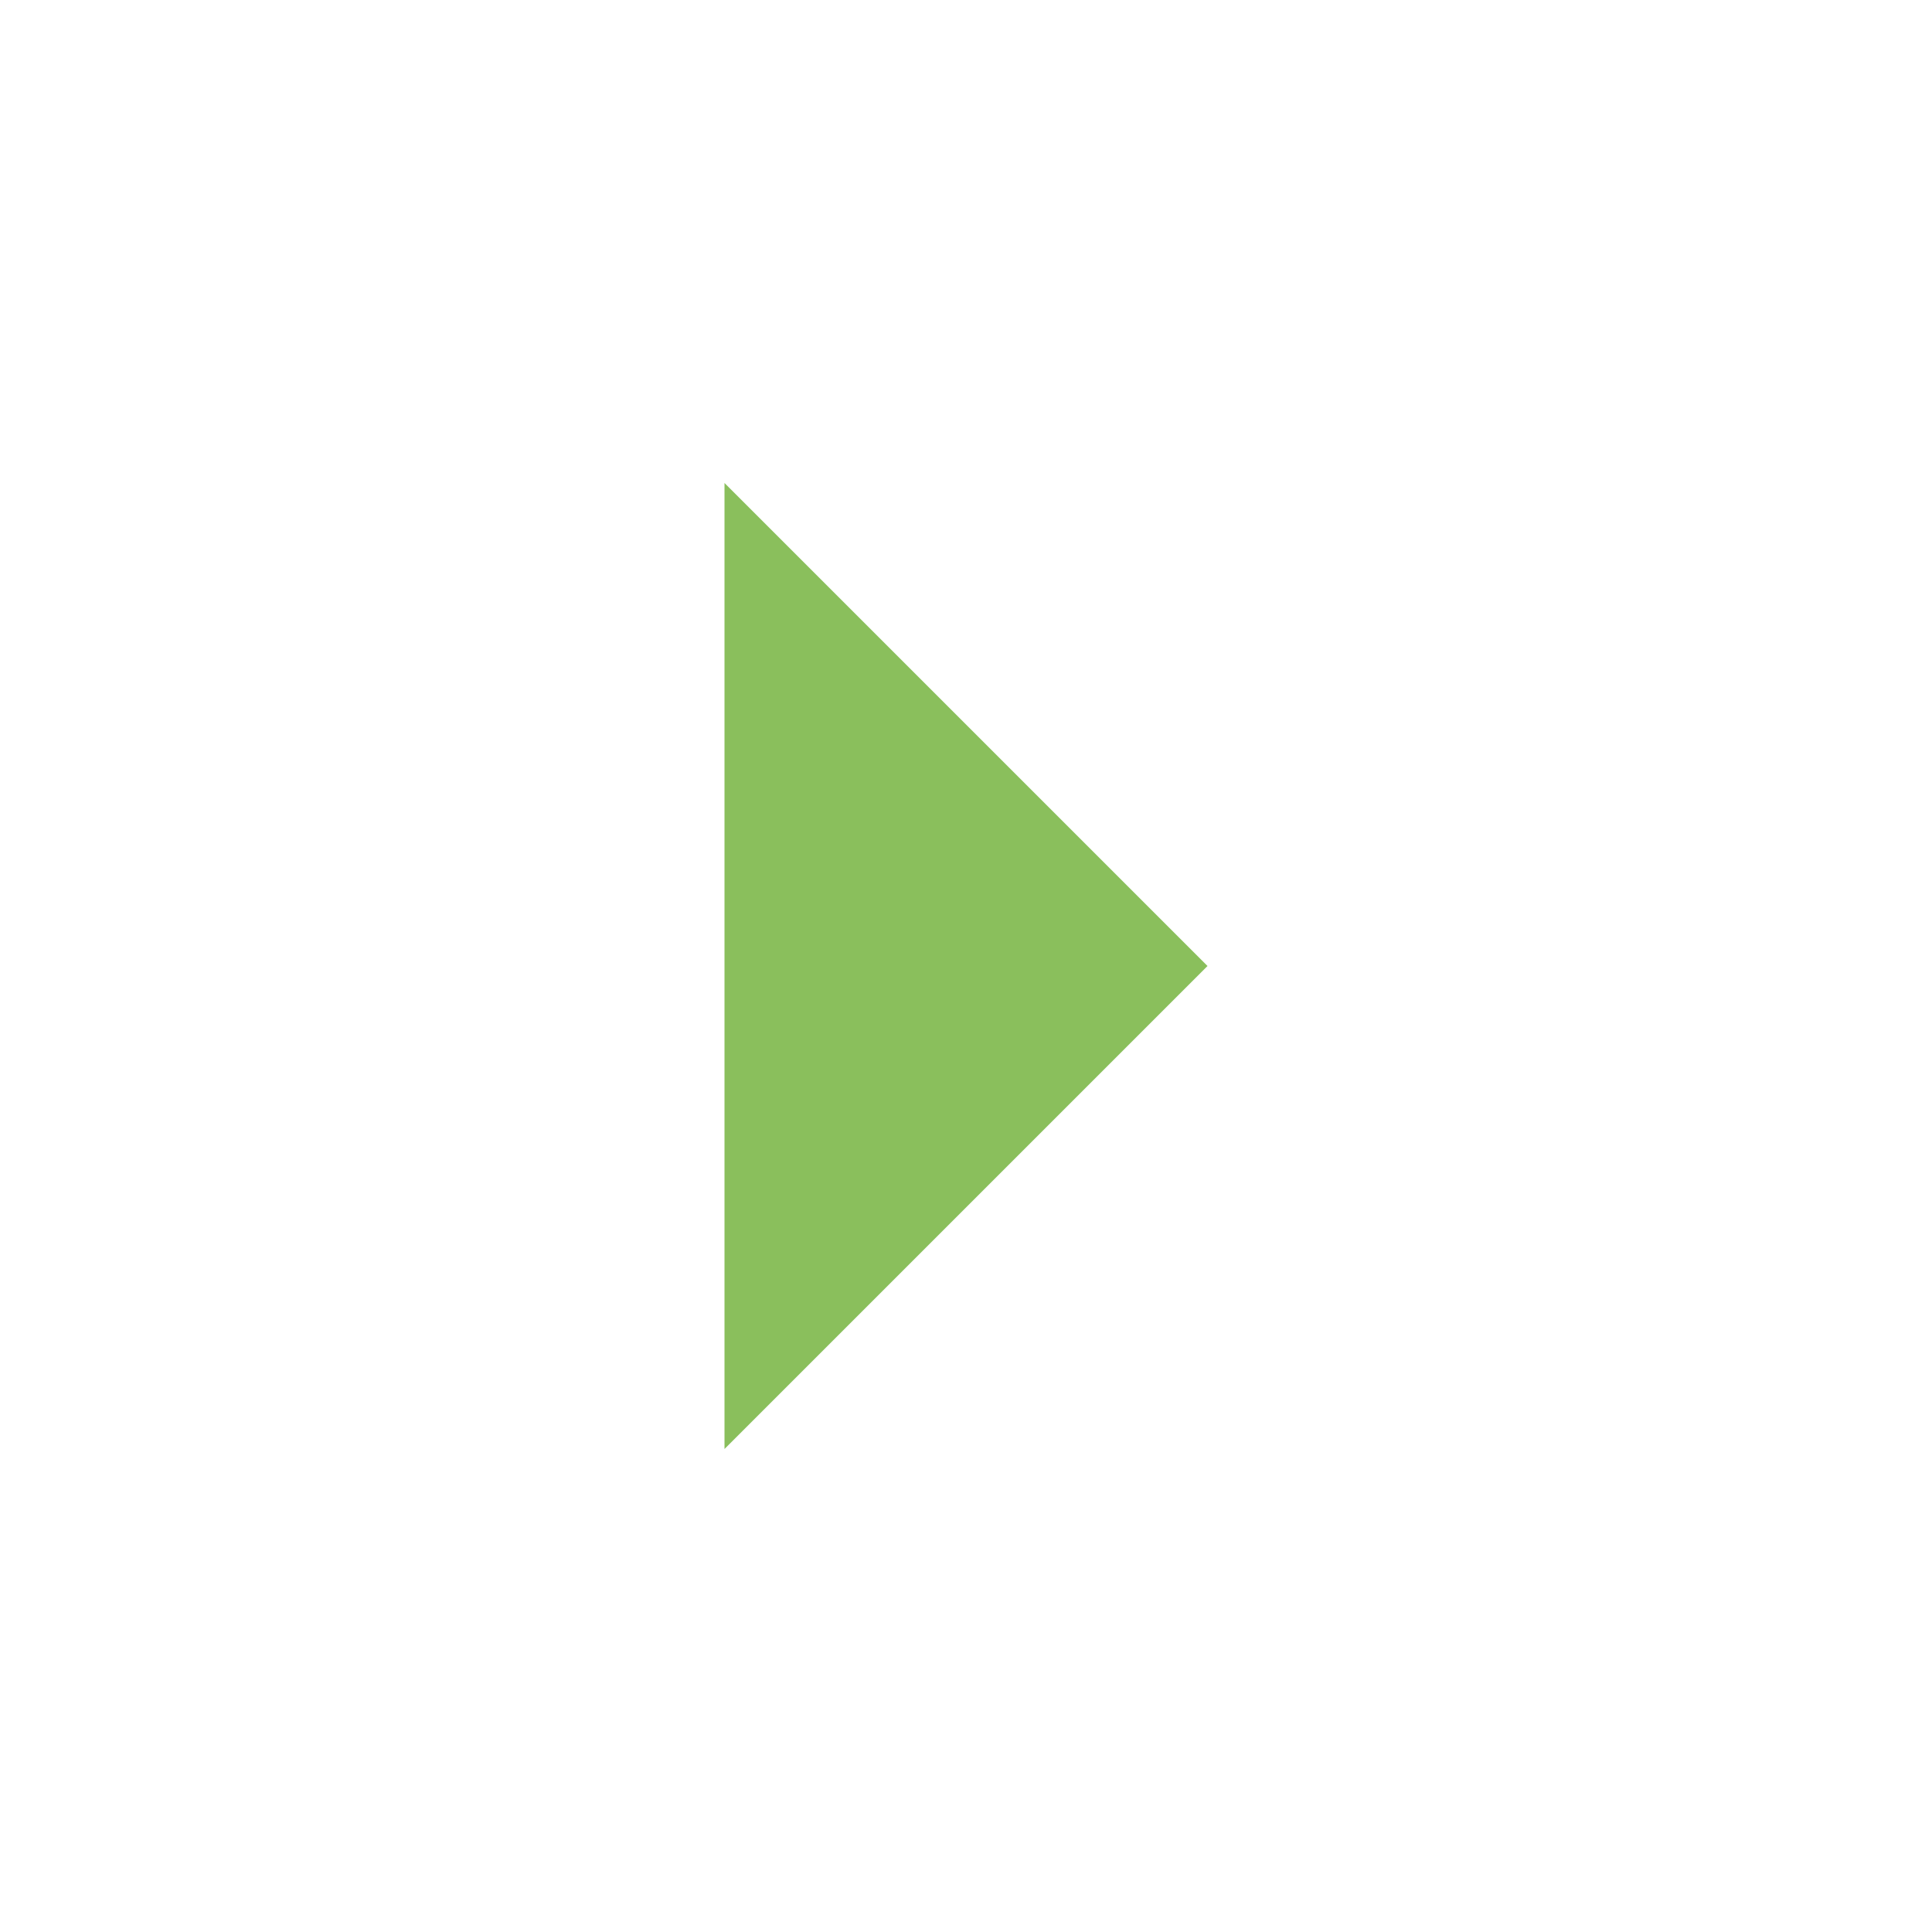
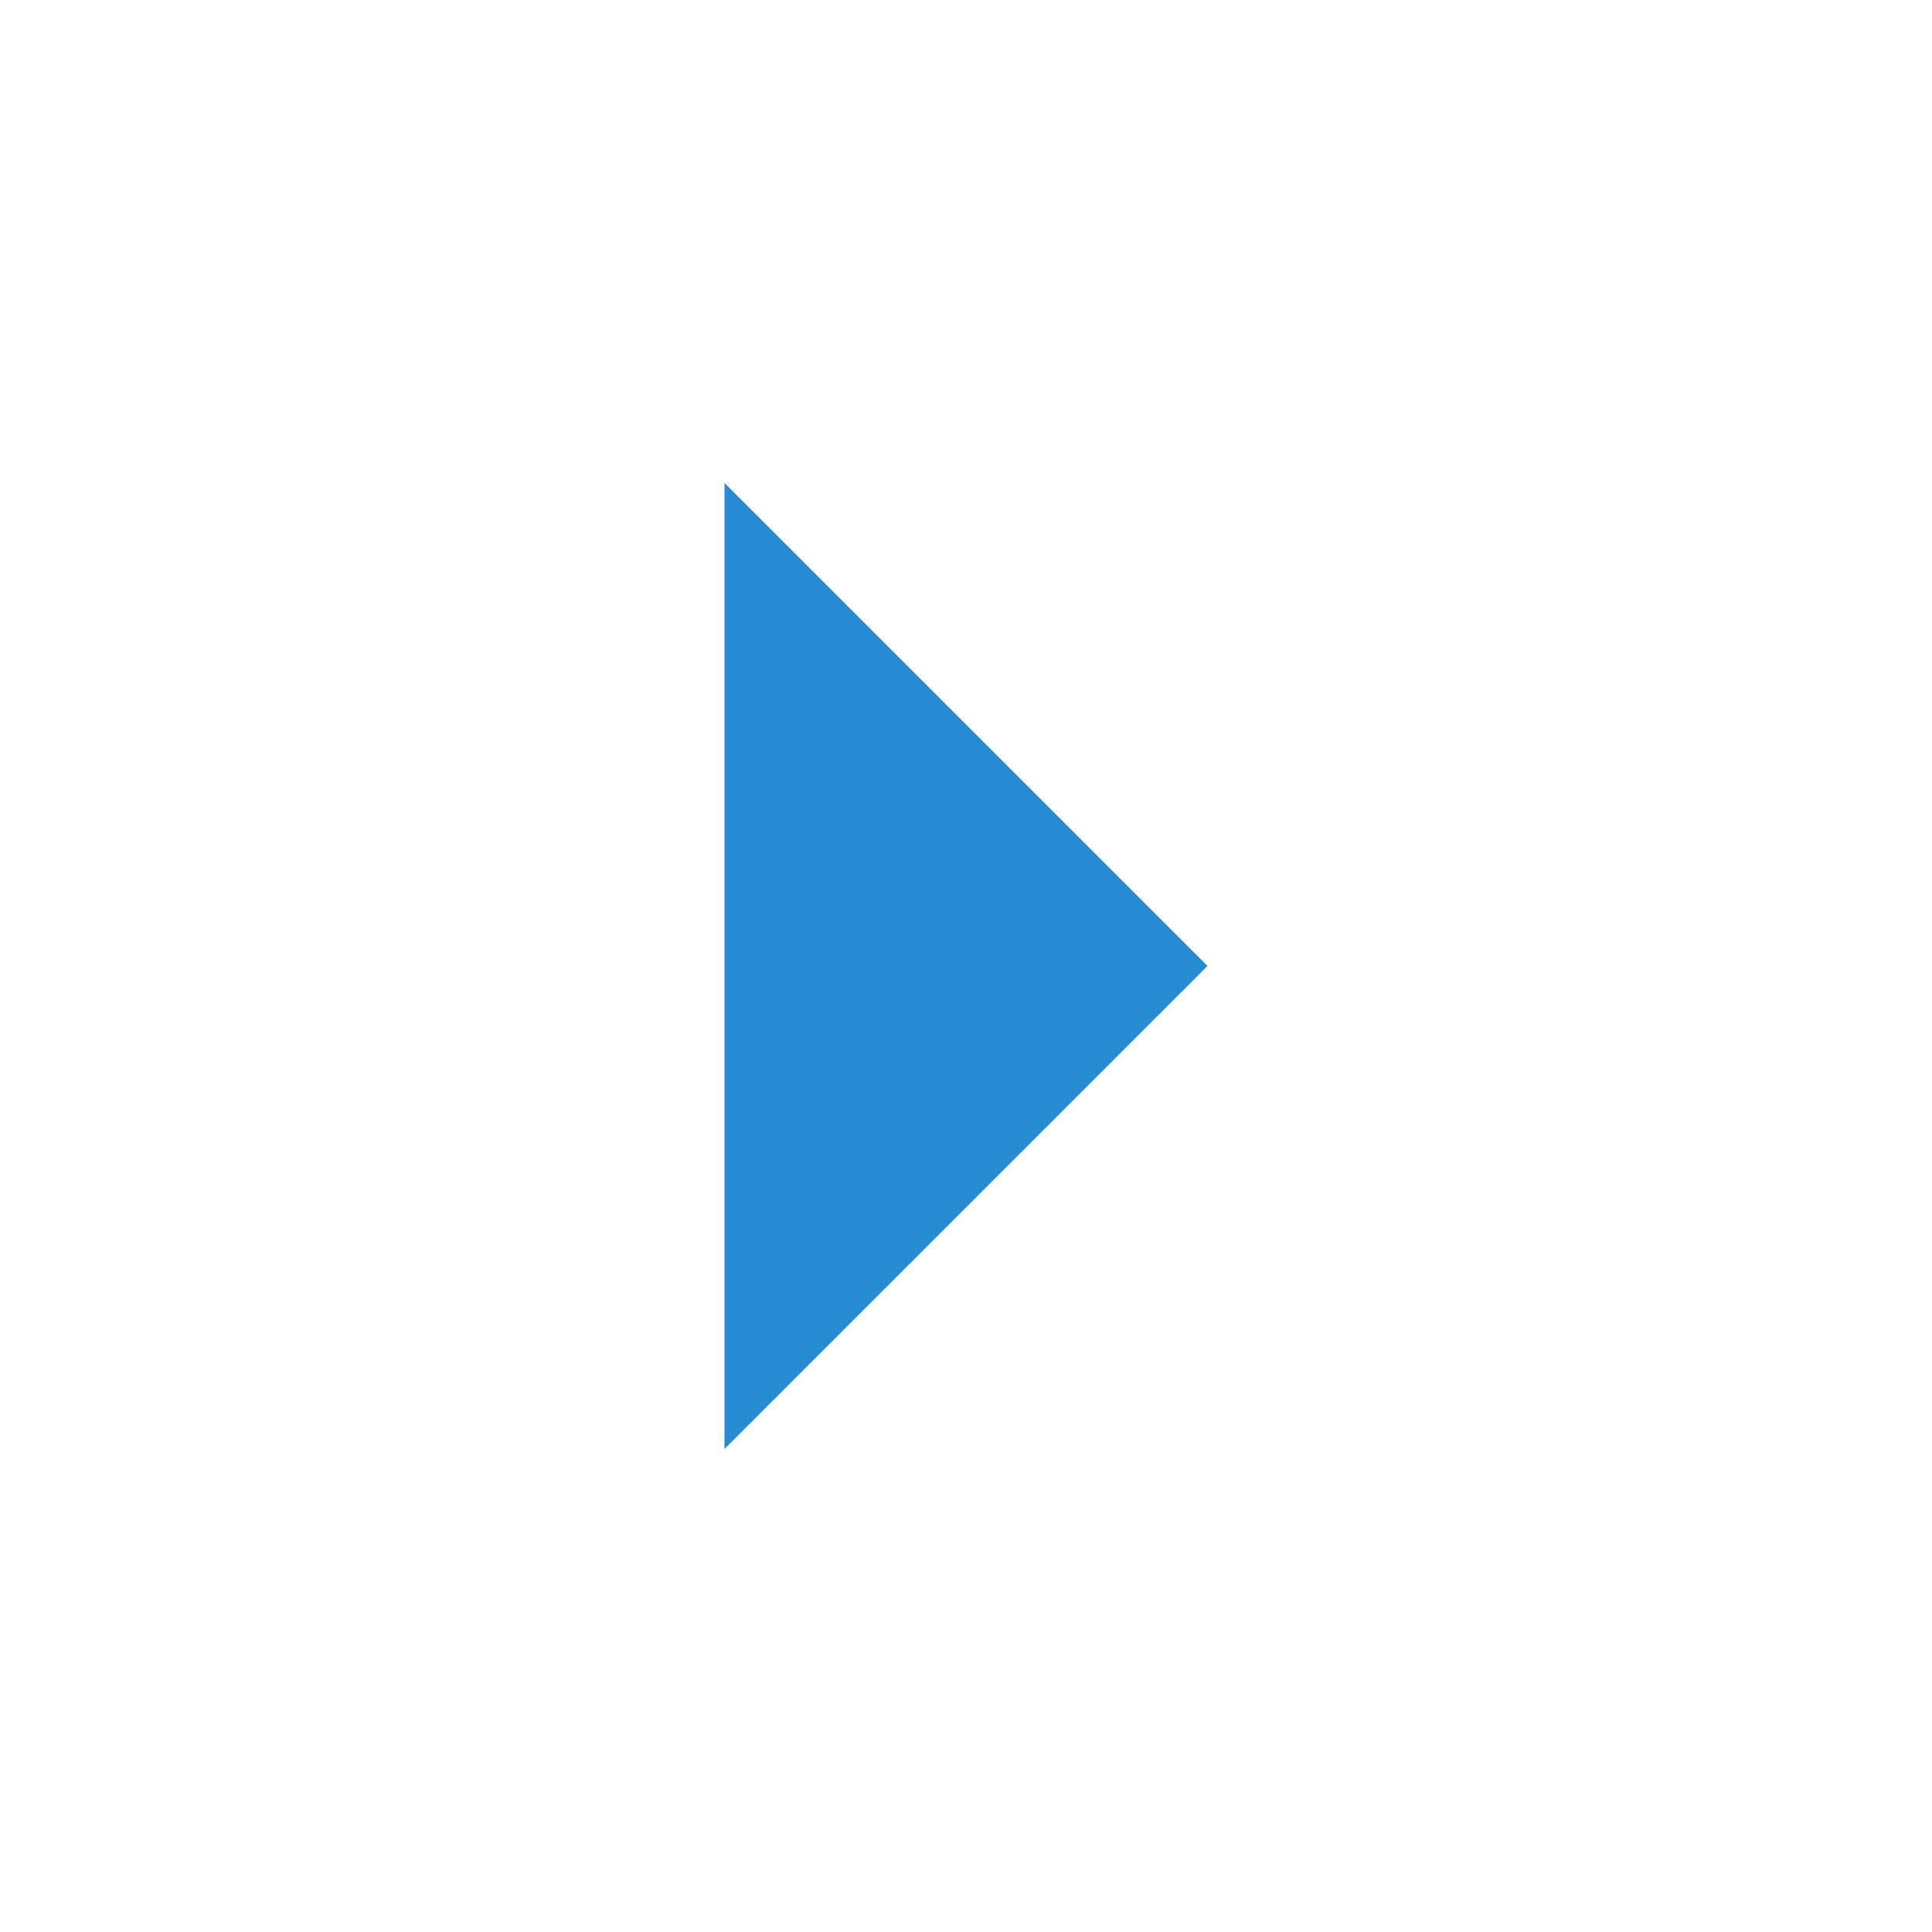
<svg xmlns="http://www.w3.org/2000/svg" width="16" height="16" id="svg11300" version="1.0" style="display:inline;enable-background:new">
  <defs id="defs3" />
  <g style="display:inline" id="layer1" transform="translate(0,-284)">
-     <path style="display:inline;fill:#8abf5c;fill-opacity:1;stroke:none" d="m 6,296 0,-8 4,4 z" id="path18028" />
+     <path style="display:inline;fill:#268bd2;fill-opacity:1;stroke:none" d="m 6,296 0,-8 4,4 z" id="path18028" />
  </g>
</svg>
